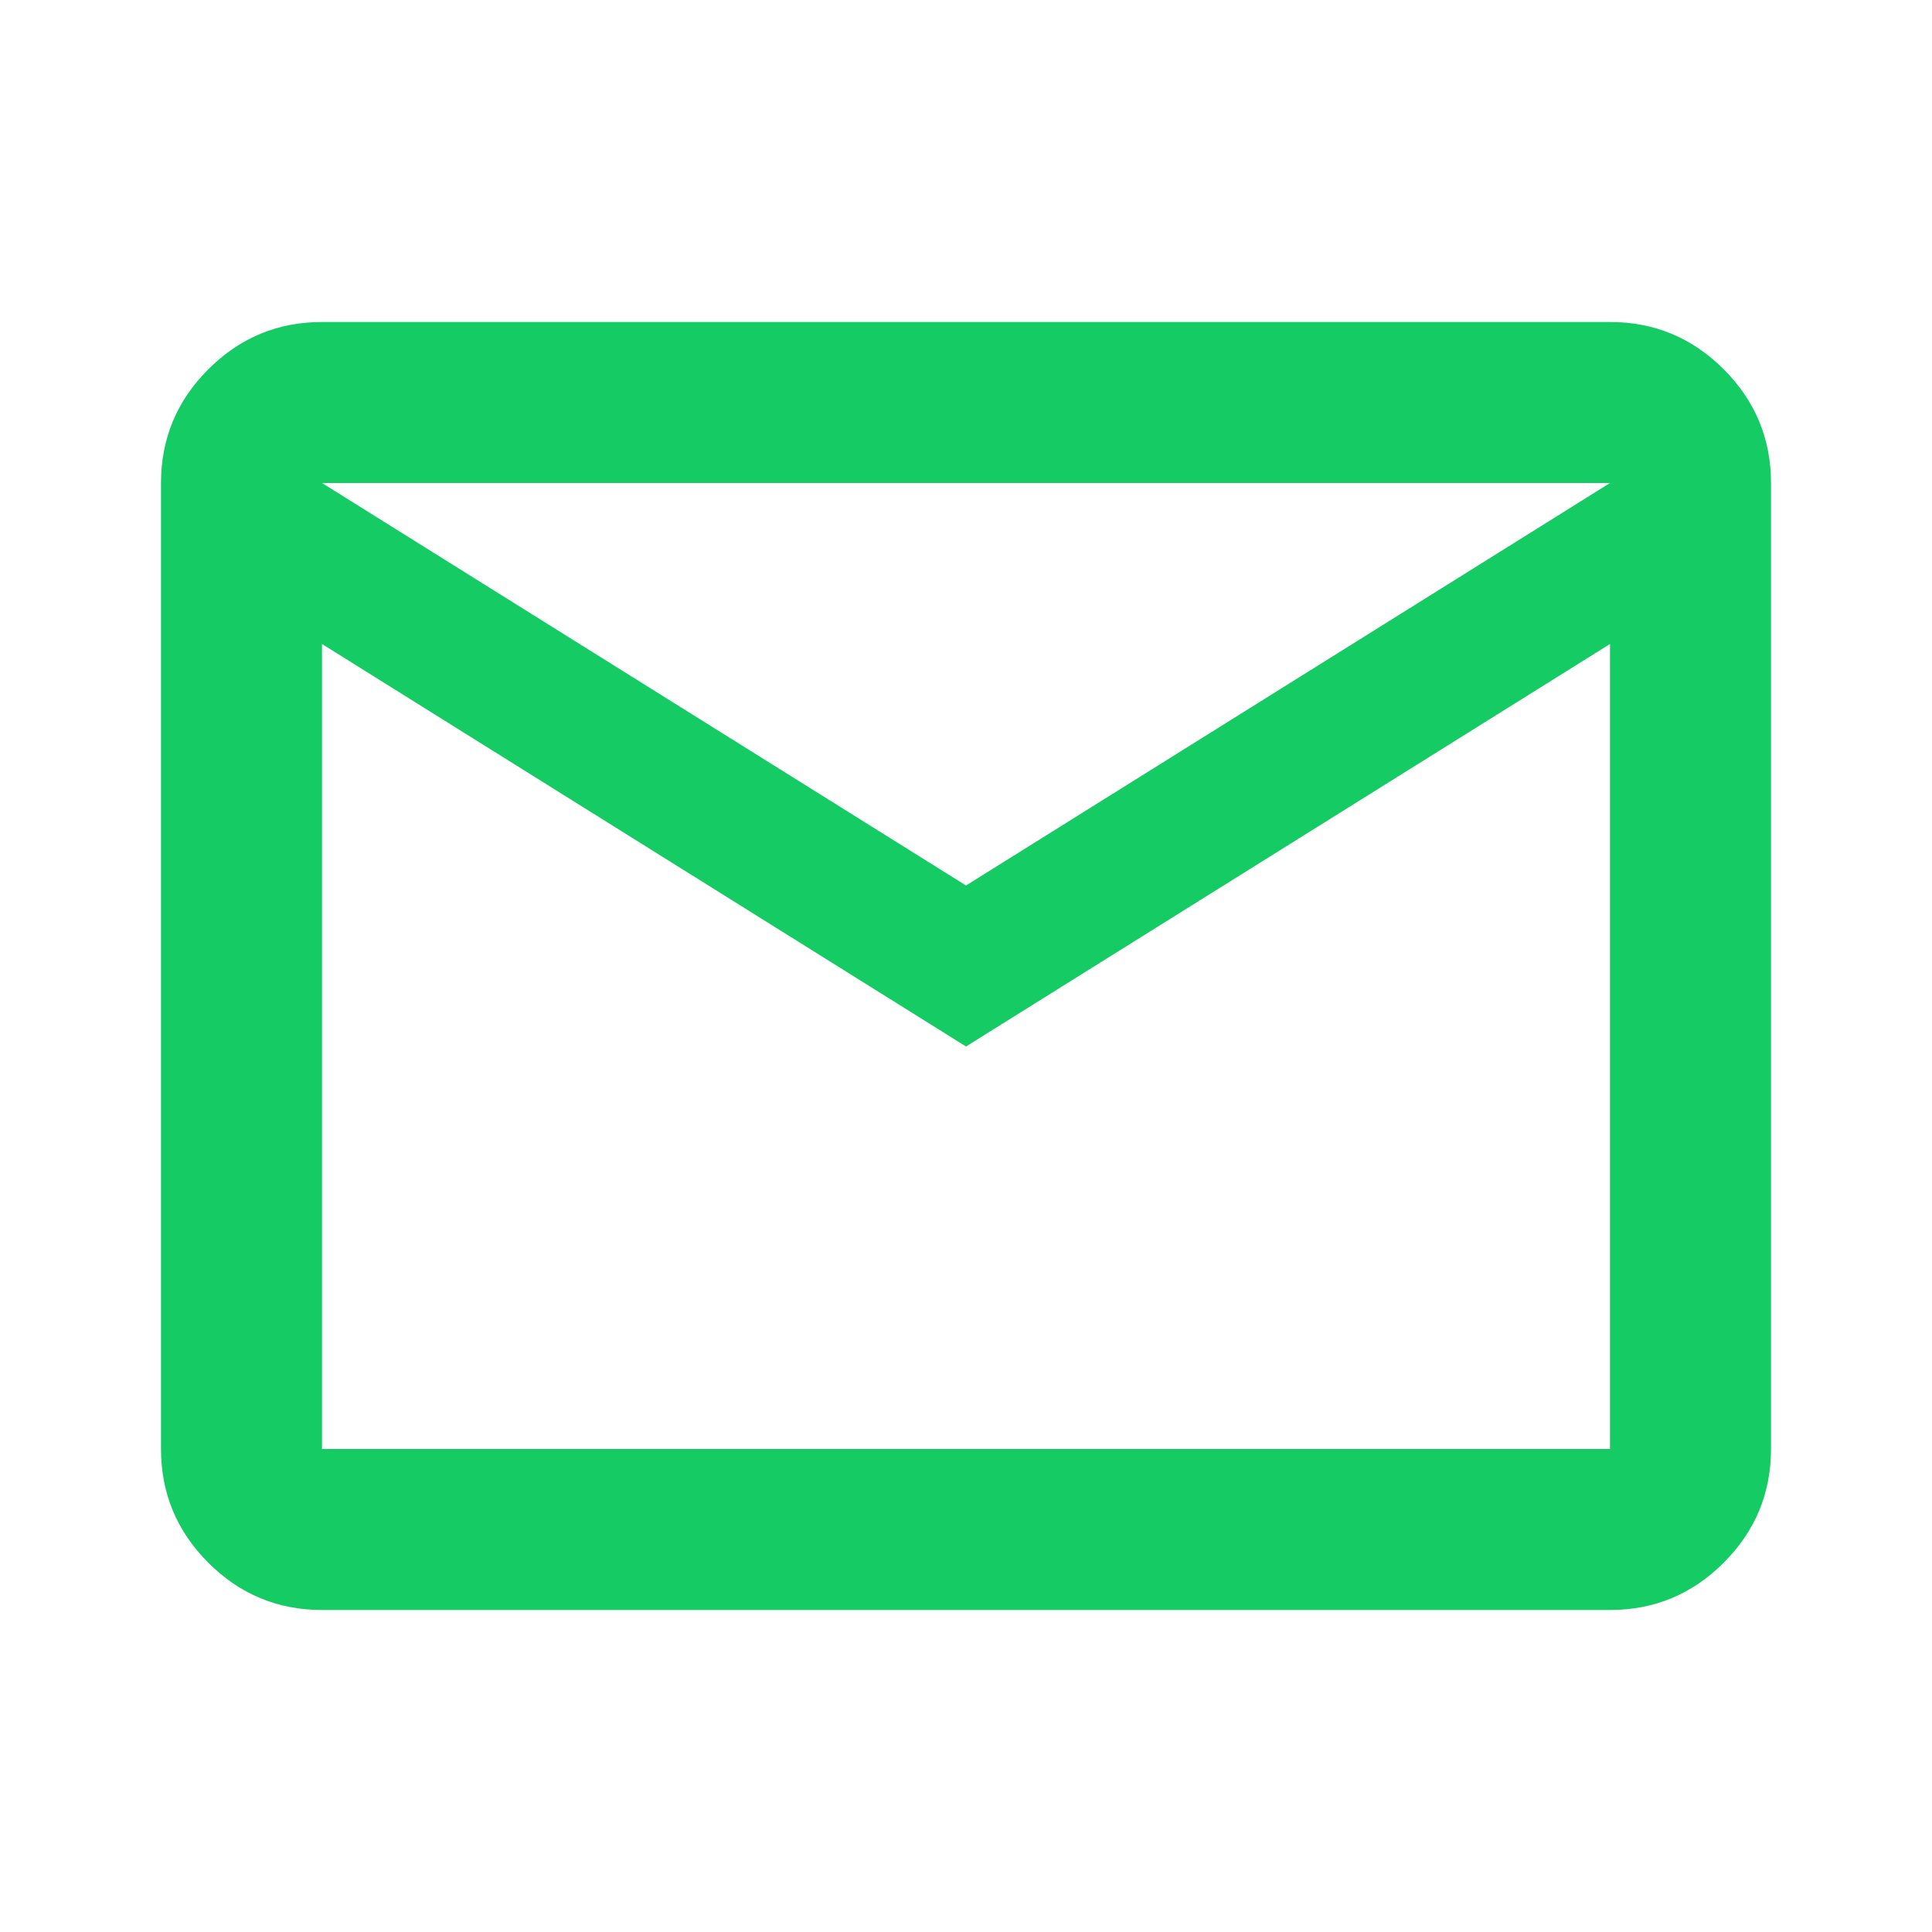
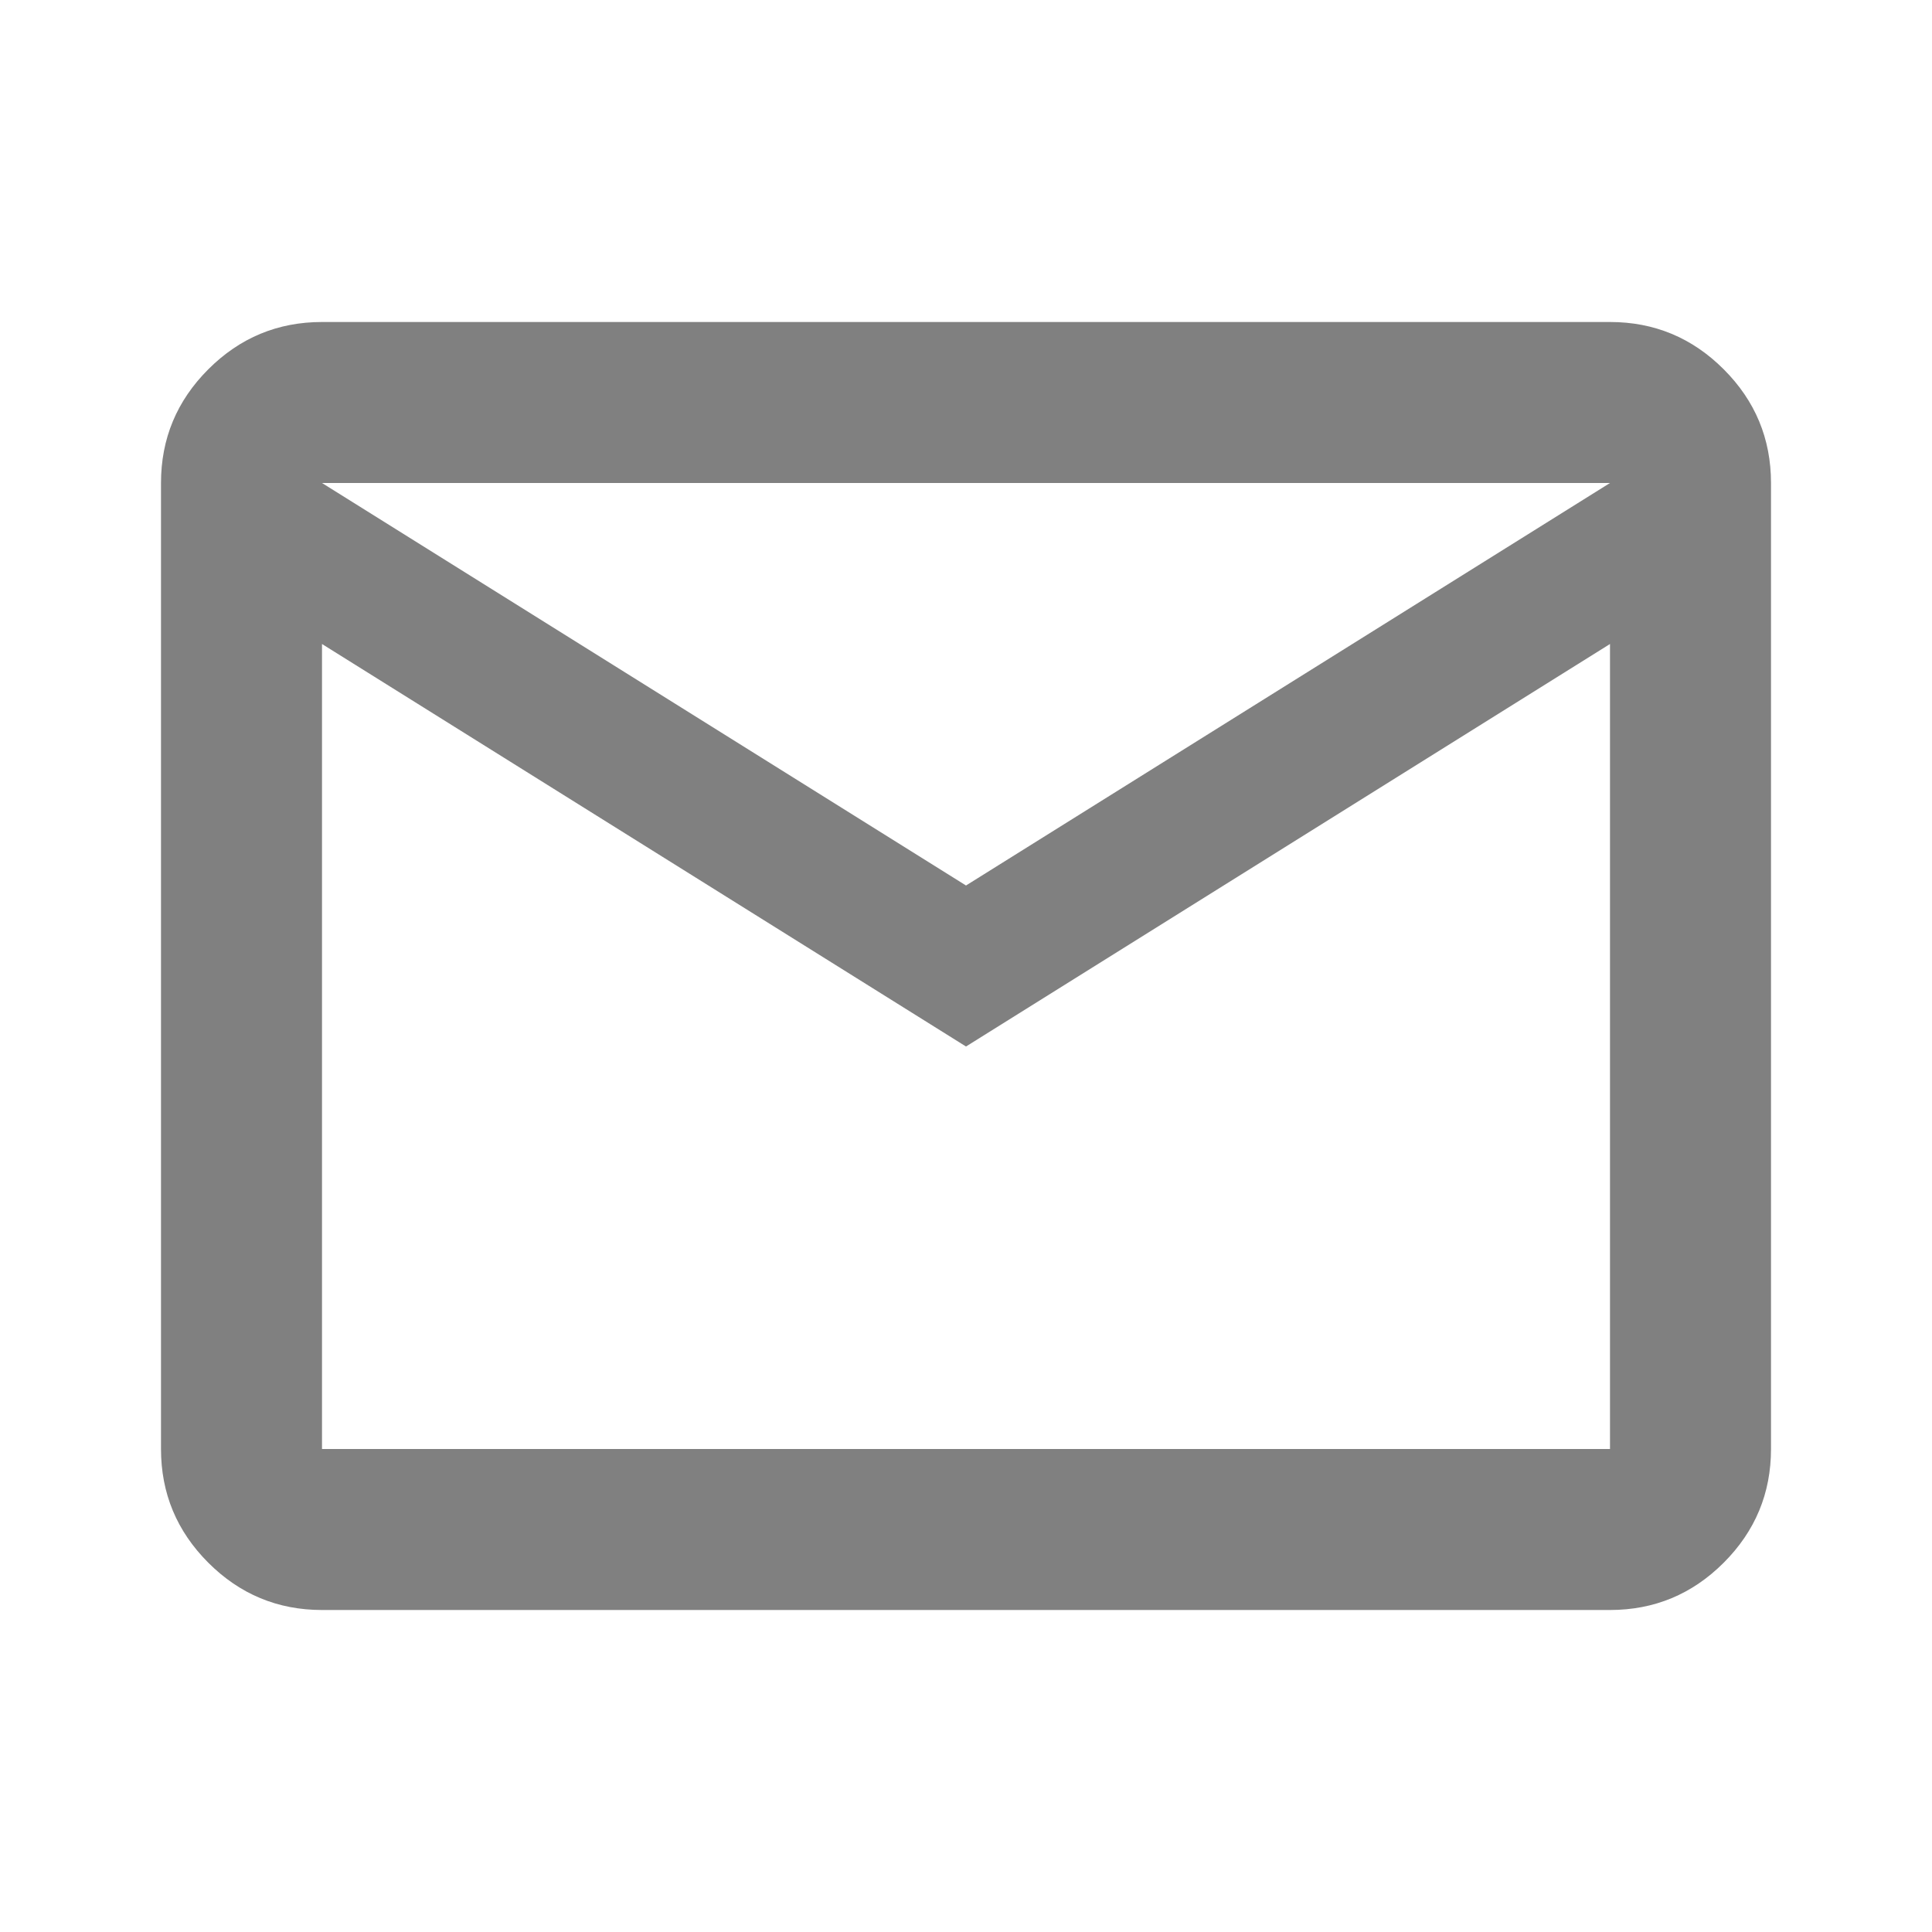
- <svg xmlns="http://www.w3.org/2000/svg" height="24px" viewBox="0 -960 960 960" width="24px" fill="#15cb64">
+ <svg xmlns="http://www.w3.org/2000/svg" height="24px" viewBox="0 -960 960 960" width="24px" fill="#808080">
  <path d="M160-160q-33 0-56.5-23.5T80-240v-480q0-33 23.5-56.5T160-800h640q33 0 56.5 23.5T880-720v480q0 33-23.5 56.5T800-160H160Zm320-280L160-640v400h640v-400L480-440Zm0-80 320-200H160l320 200ZM160-640v-80 480-400Z" />
</svg>
